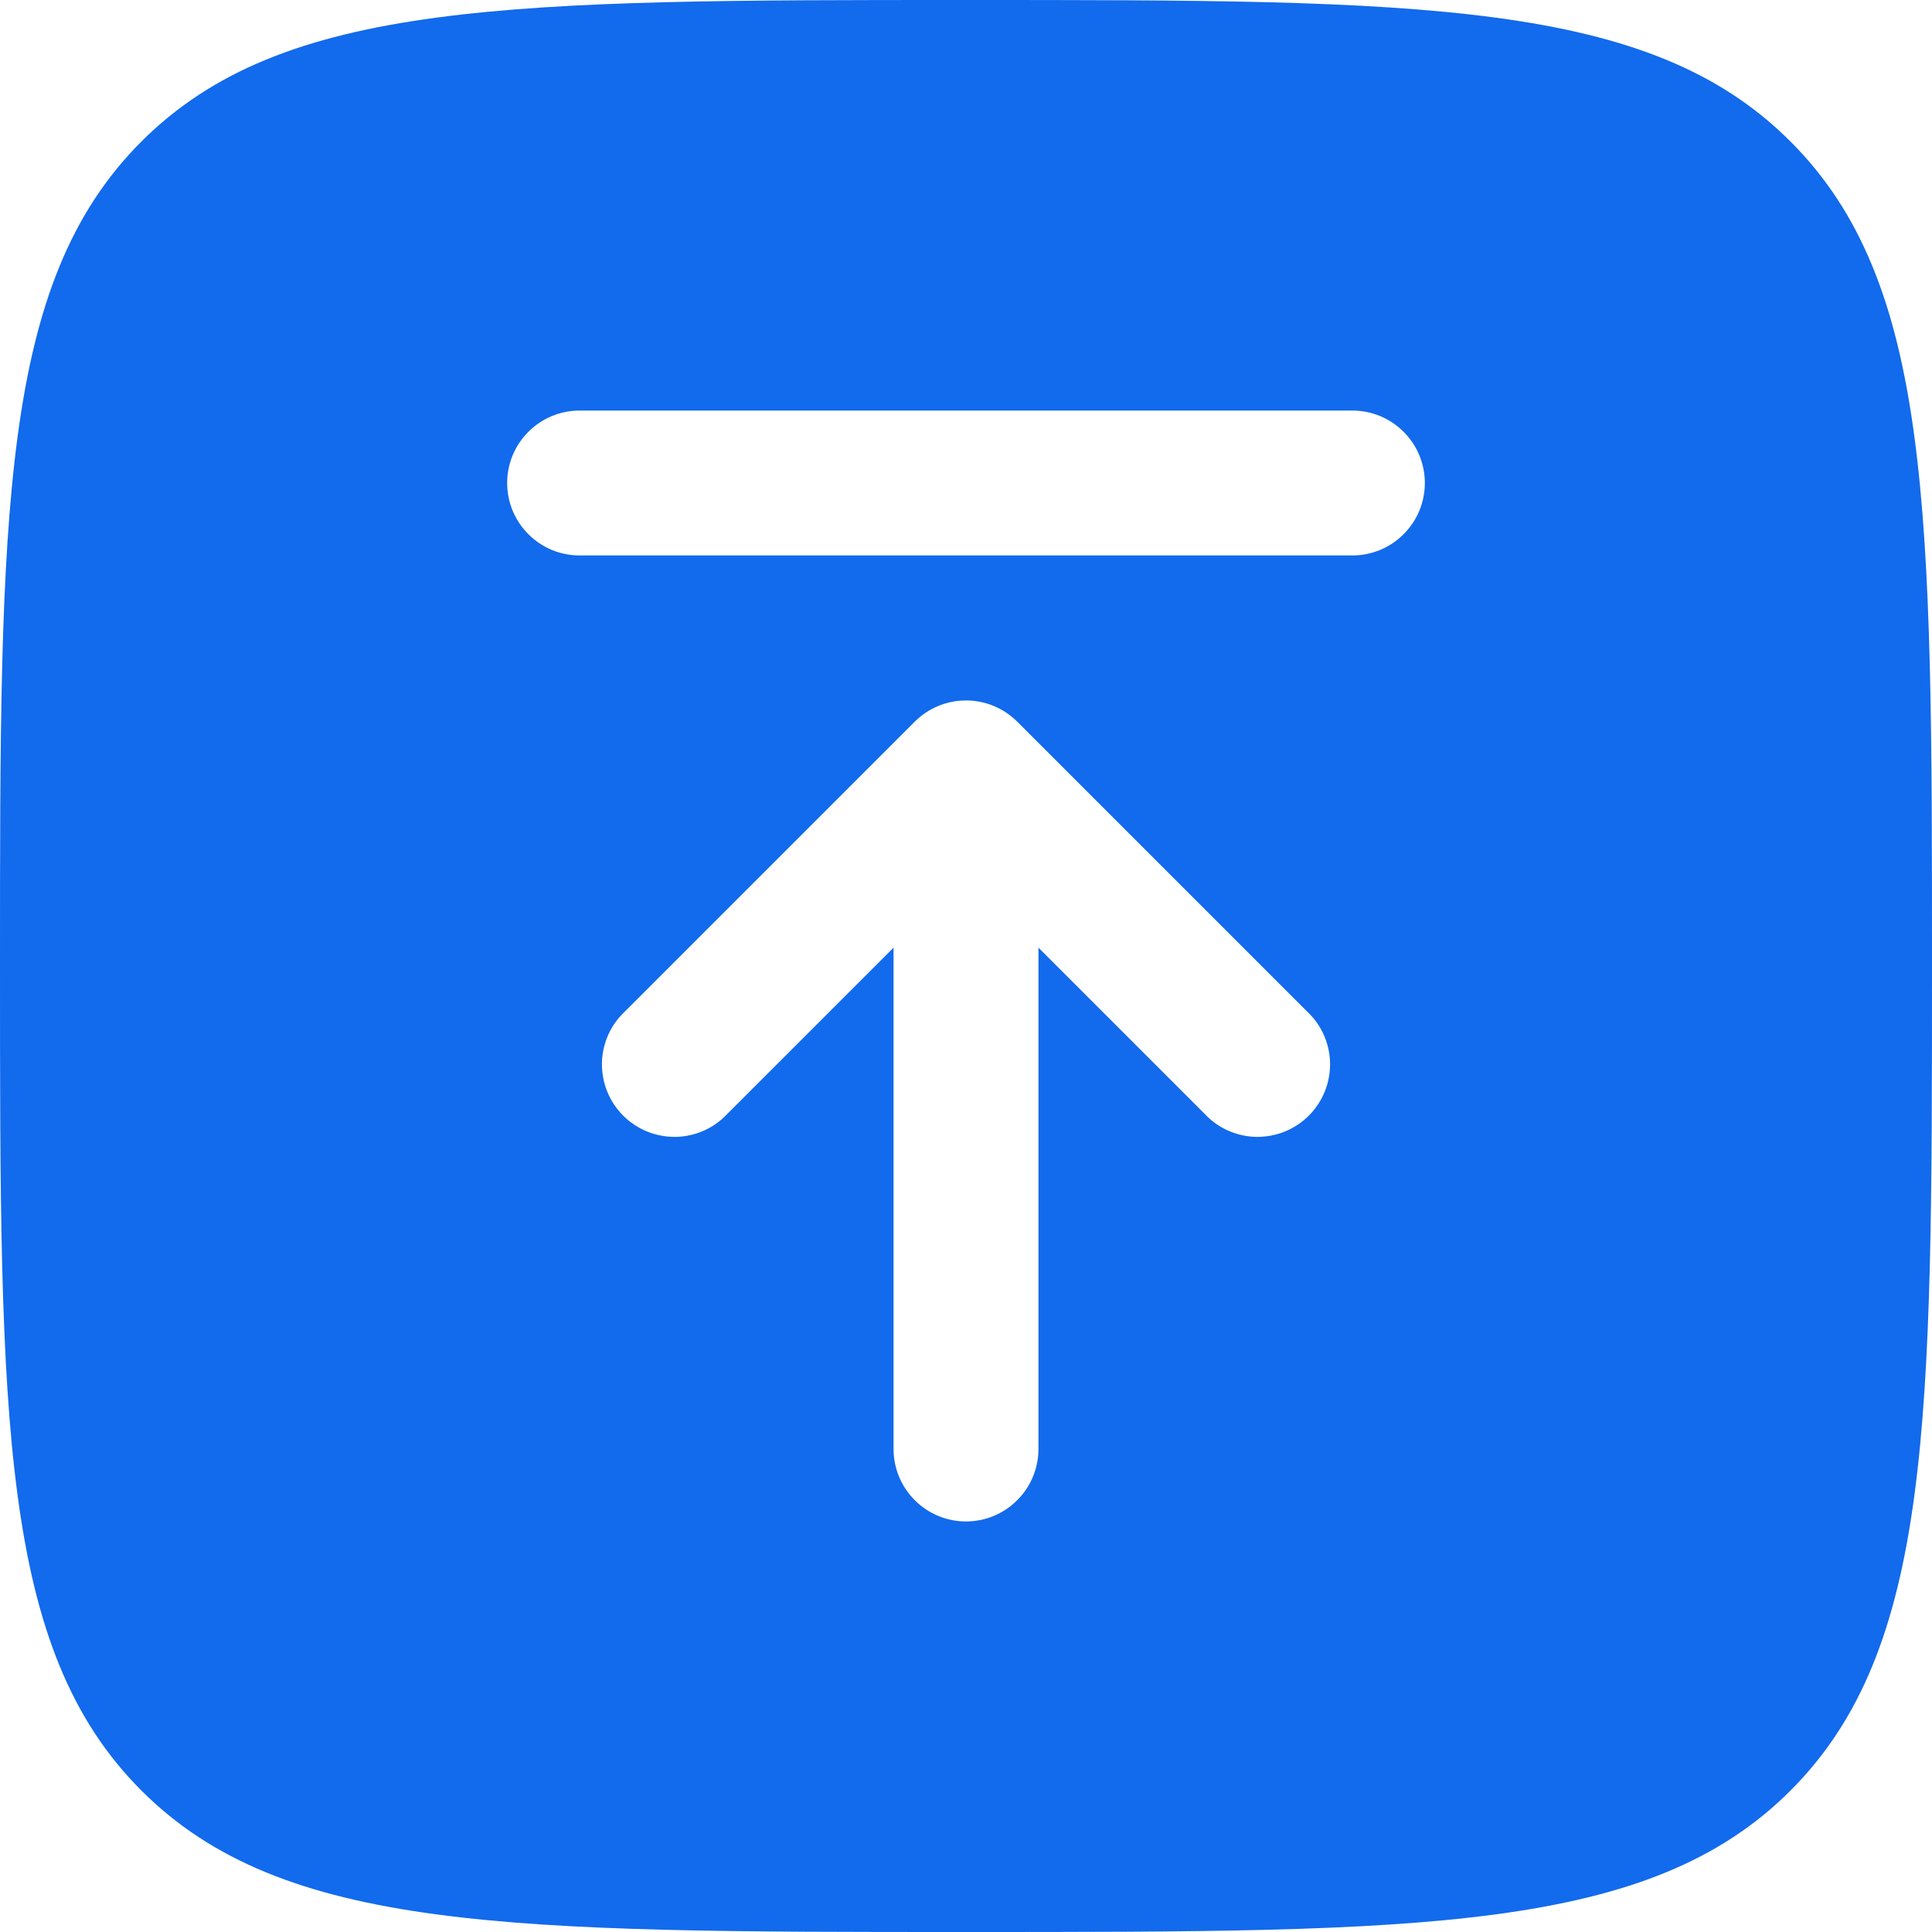
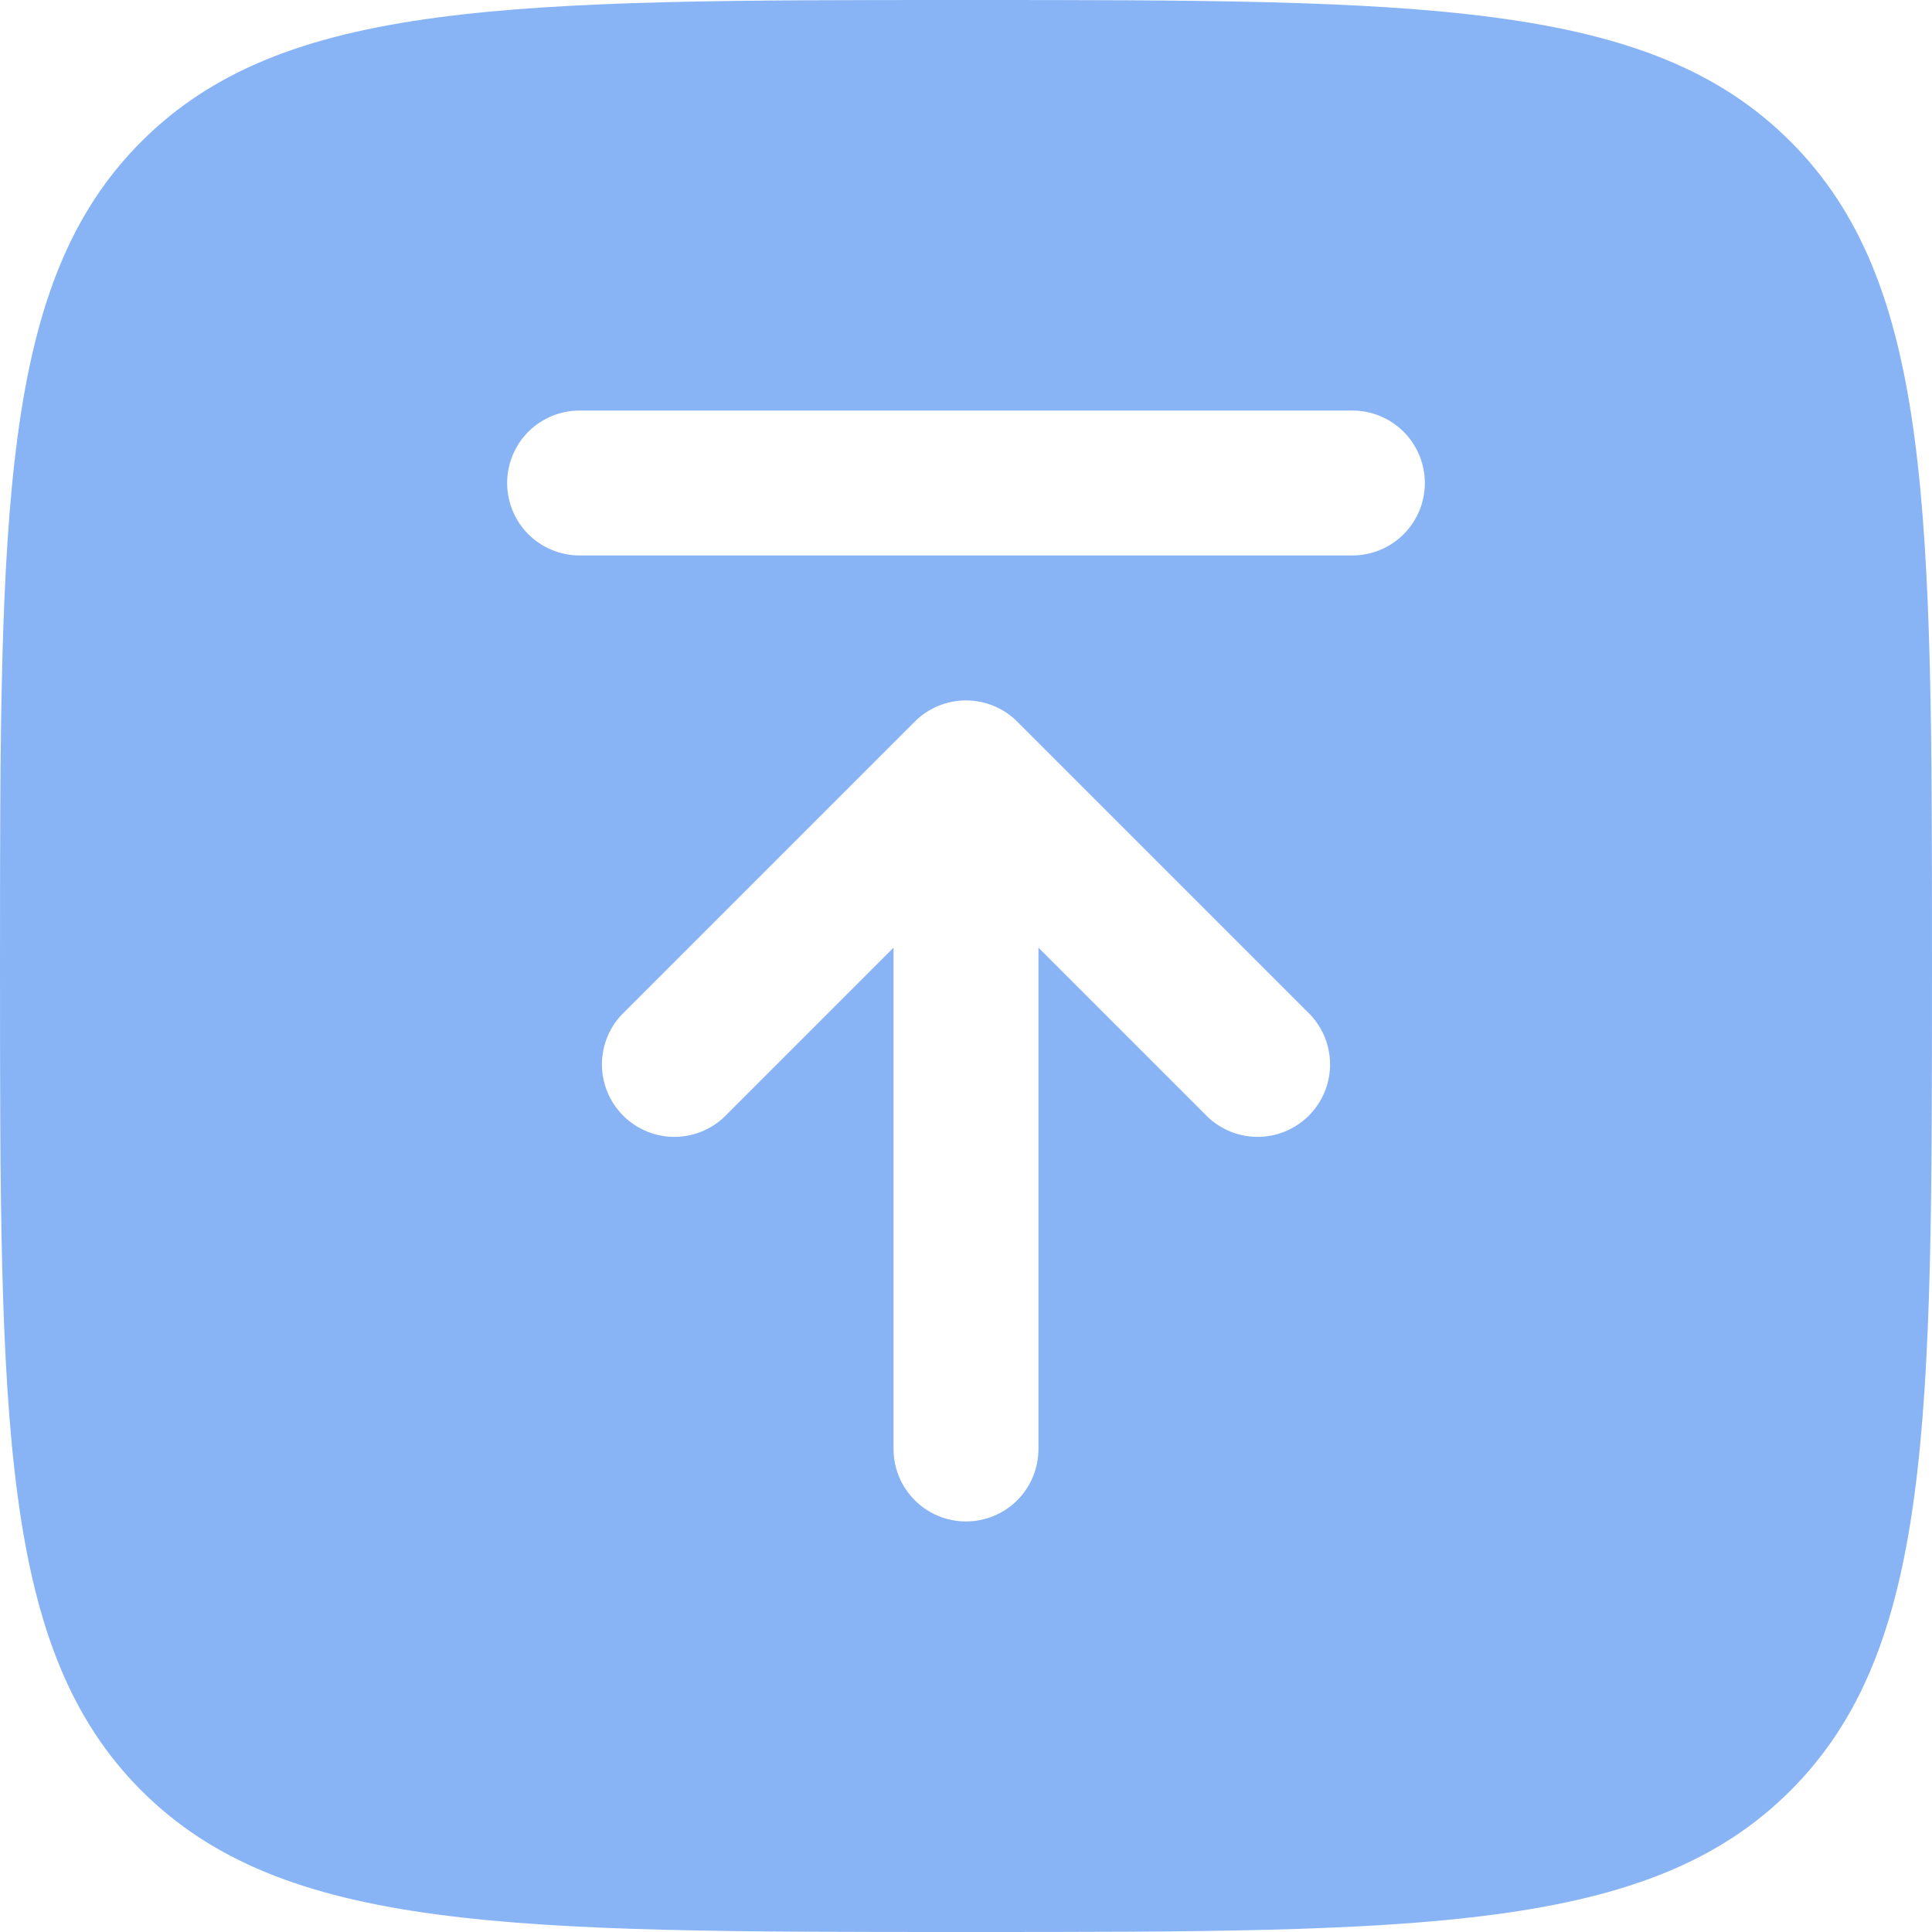
- <svg xmlns="http://www.w3.org/2000/svg" width="20" height="20" viewBox="0 0 20 20" fill="none">
-   <path fill-rule="evenodd" clip-rule="evenodd" d="M0 10C0 14.714 0 17.071 1.464 18.536C2.93 20 5.286 20 10 20C14.714 20 17.071 20 18.535 18.536C20 17.07 20 14.714 20 10C20 5.286 20 2.929 18.535 1.465C17.072 1.19209e-07 14.714 0 10 0C5.286 0 2.929 1.19209e-07 1.464 1.465C0 2.928 0 5.286 0 10ZM10 15.75C10.199 15.75 10.39 15.671 10.53 15.53C10.671 15.39 10.75 15.199 10.75 15V9.81L12.47 11.53C12.539 11.604 12.621 11.663 12.713 11.704C12.806 11.745 12.905 11.767 13.005 11.769C13.106 11.77 13.206 11.752 13.3 11.714C13.393 11.676 13.478 11.62 13.549 11.549C13.62 11.478 13.676 11.393 13.714 11.3C13.752 11.206 13.77 11.106 13.769 11.005C13.767 10.905 13.745 10.806 13.704 10.713C13.663 10.621 13.604 10.539 13.53 10.47L10.53 7.47C10.389 7.33 10.199 7.251 10 7.251C9.801 7.251 9.611 7.33 9.47 7.47L6.47 10.47C6.396 10.539 6.337 10.621 6.296 10.713C6.255 10.806 6.233 10.905 6.231 11.005C6.23 11.106 6.248 11.206 6.286 11.3C6.324 11.393 6.38 11.478 6.451 11.549C6.522 11.62 6.607 11.676 6.7 11.714C6.794 11.752 6.894 11.77 6.995 11.769C7.095 11.767 7.195 11.745 7.287 11.704C7.379 11.663 7.461 11.604 7.53 11.53L9.25 9.81V15C9.25 15.199 9.329 15.39 9.47 15.53C9.61 15.671 9.801 15.75 10 15.75ZM6 5.75C5.801 5.75 5.61 5.671 5.47 5.53C5.329 5.39 5.25 5.199 5.25 5C5.25 4.801 5.329 4.61 5.47 4.47C5.61 4.329 5.801 4.25 6 4.25H14C14.199 4.25 14.39 4.329 14.53 4.47C14.671 4.61 14.75 4.801 14.75 5C14.75 5.199 14.671 5.39 14.53 5.53C14.39 5.671 14.199 5.75 14 5.75H6Z" fill="#126AED" />
+ <svg xmlns="http://www.w3.org/2000/svg" width="32" height="32" viewBox="0 0 32 32" fill="none">
+   <path opacity="0.5" fill-rule="evenodd" clip-rule="evenodd" d="M0 16C0 23.542 0 27.314 2.342 29.658C4.688 32 8.458 32 16 32C23.542 32 27.314 32 29.656 29.658C32 27.312 32 23.542 32 16C32 8.458 32 4.686 29.656 2.344C27.315 0 23.542 0 16 0C8.458 0 4.686 0 2.342 2.344C0 4.685 0 8.458 0 16ZM16 25.2C16.318 25.2 16.623 25.074 16.849 24.849C17.074 24.623 17.2 24.318 17.2 24V15.696L19.952 18.448C20.062 18.566 20.194 18.66 20.341 18.726C20.489 18.792 20.648 18.827 20.809 18.83C20.97 18.833 21.13 18.803 21.279 18.743C21.429 18.682 21.564 18.592 21.678 18.479C21.792 18.364 21.882 18.229 21.943 18.079C22.003 17.93 22.033 17.77 22.03 17.609C22.027 17.448 21.992 17.289 21.926 17.142C21.86 16.994 21.766 16.862 21.648 16.752L16.848 11.952C16.623 11.727 16.318 11.601 16 11.601C15.682 11.601 15.377 11.727 15.152 11.952L10.352 16.752C10.234 16.862 10.139 16.994 10.074 17.142C10.008 17.289 9.973 17.448 9.97 17.609C9.967 17.77 9.997 17.93 10.057 18.079C10.118 18.229 10.208 18.364 10.322 18.479C10.435 18.592 10.571 18.682 10.721 18.743C10.87 18.803 11.03 18.833 11.191 18.83C11.352 18.827 11.511 18.792 11.659 18.726C11.806 18.66 11.938 18.566 12.048 18.448L14.8 15.696V24C14.8 24.318 14.926 24.623 15.152 24.849C15.377 25.074 15.682 25.2 16 25.2ZM9.6 9.2C9.282 9.2 8.977 9.074 8.751 8.849C8.526 8.623 8.4 8.318 8.4 8C8.4 7.682 8.526 7.377 8.751 7.151C8.977 6.926 9.282 6.8 9.6 6.8H22.4C22.718 6.8 23.023 6.926 23.248 7.151C23.474 7.377 23.6 7.682 23.6 8C23.6 8.318 23.474 8.623 23.248 8.849C23.023 9.074 22.718 9.2 22.4 9.2H9.6Z" fill="#126AED" />
</svg>
